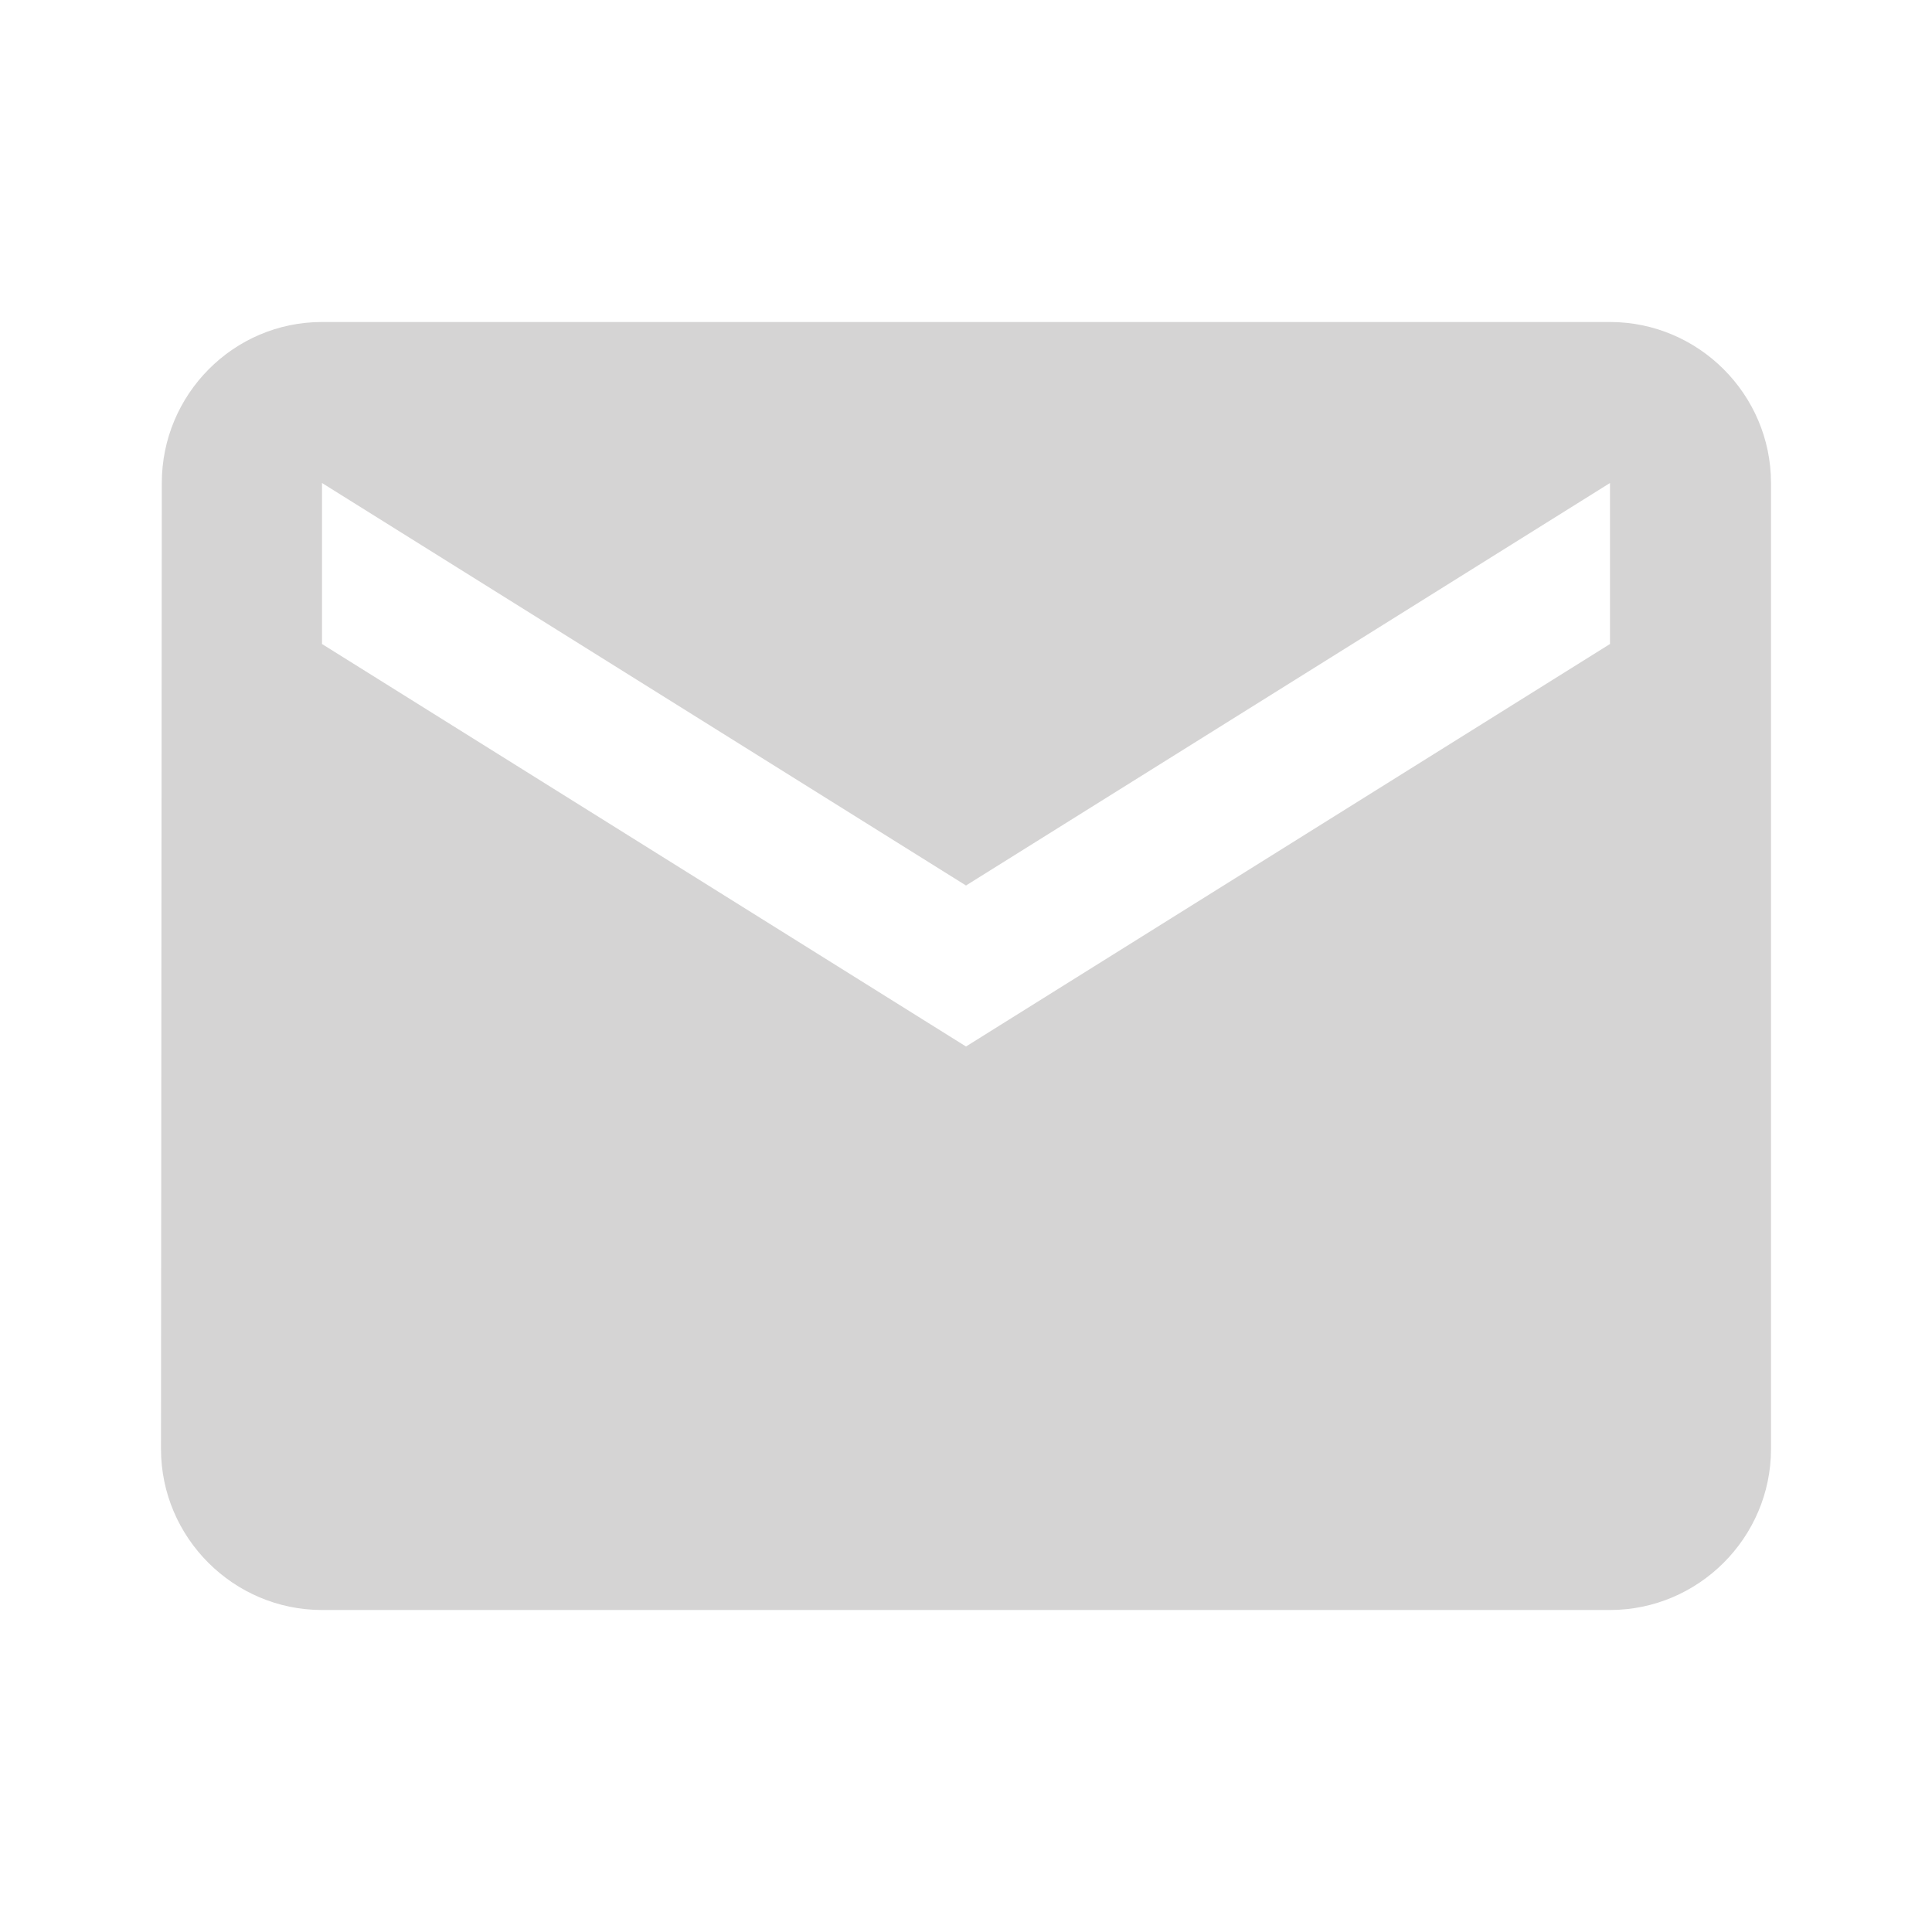
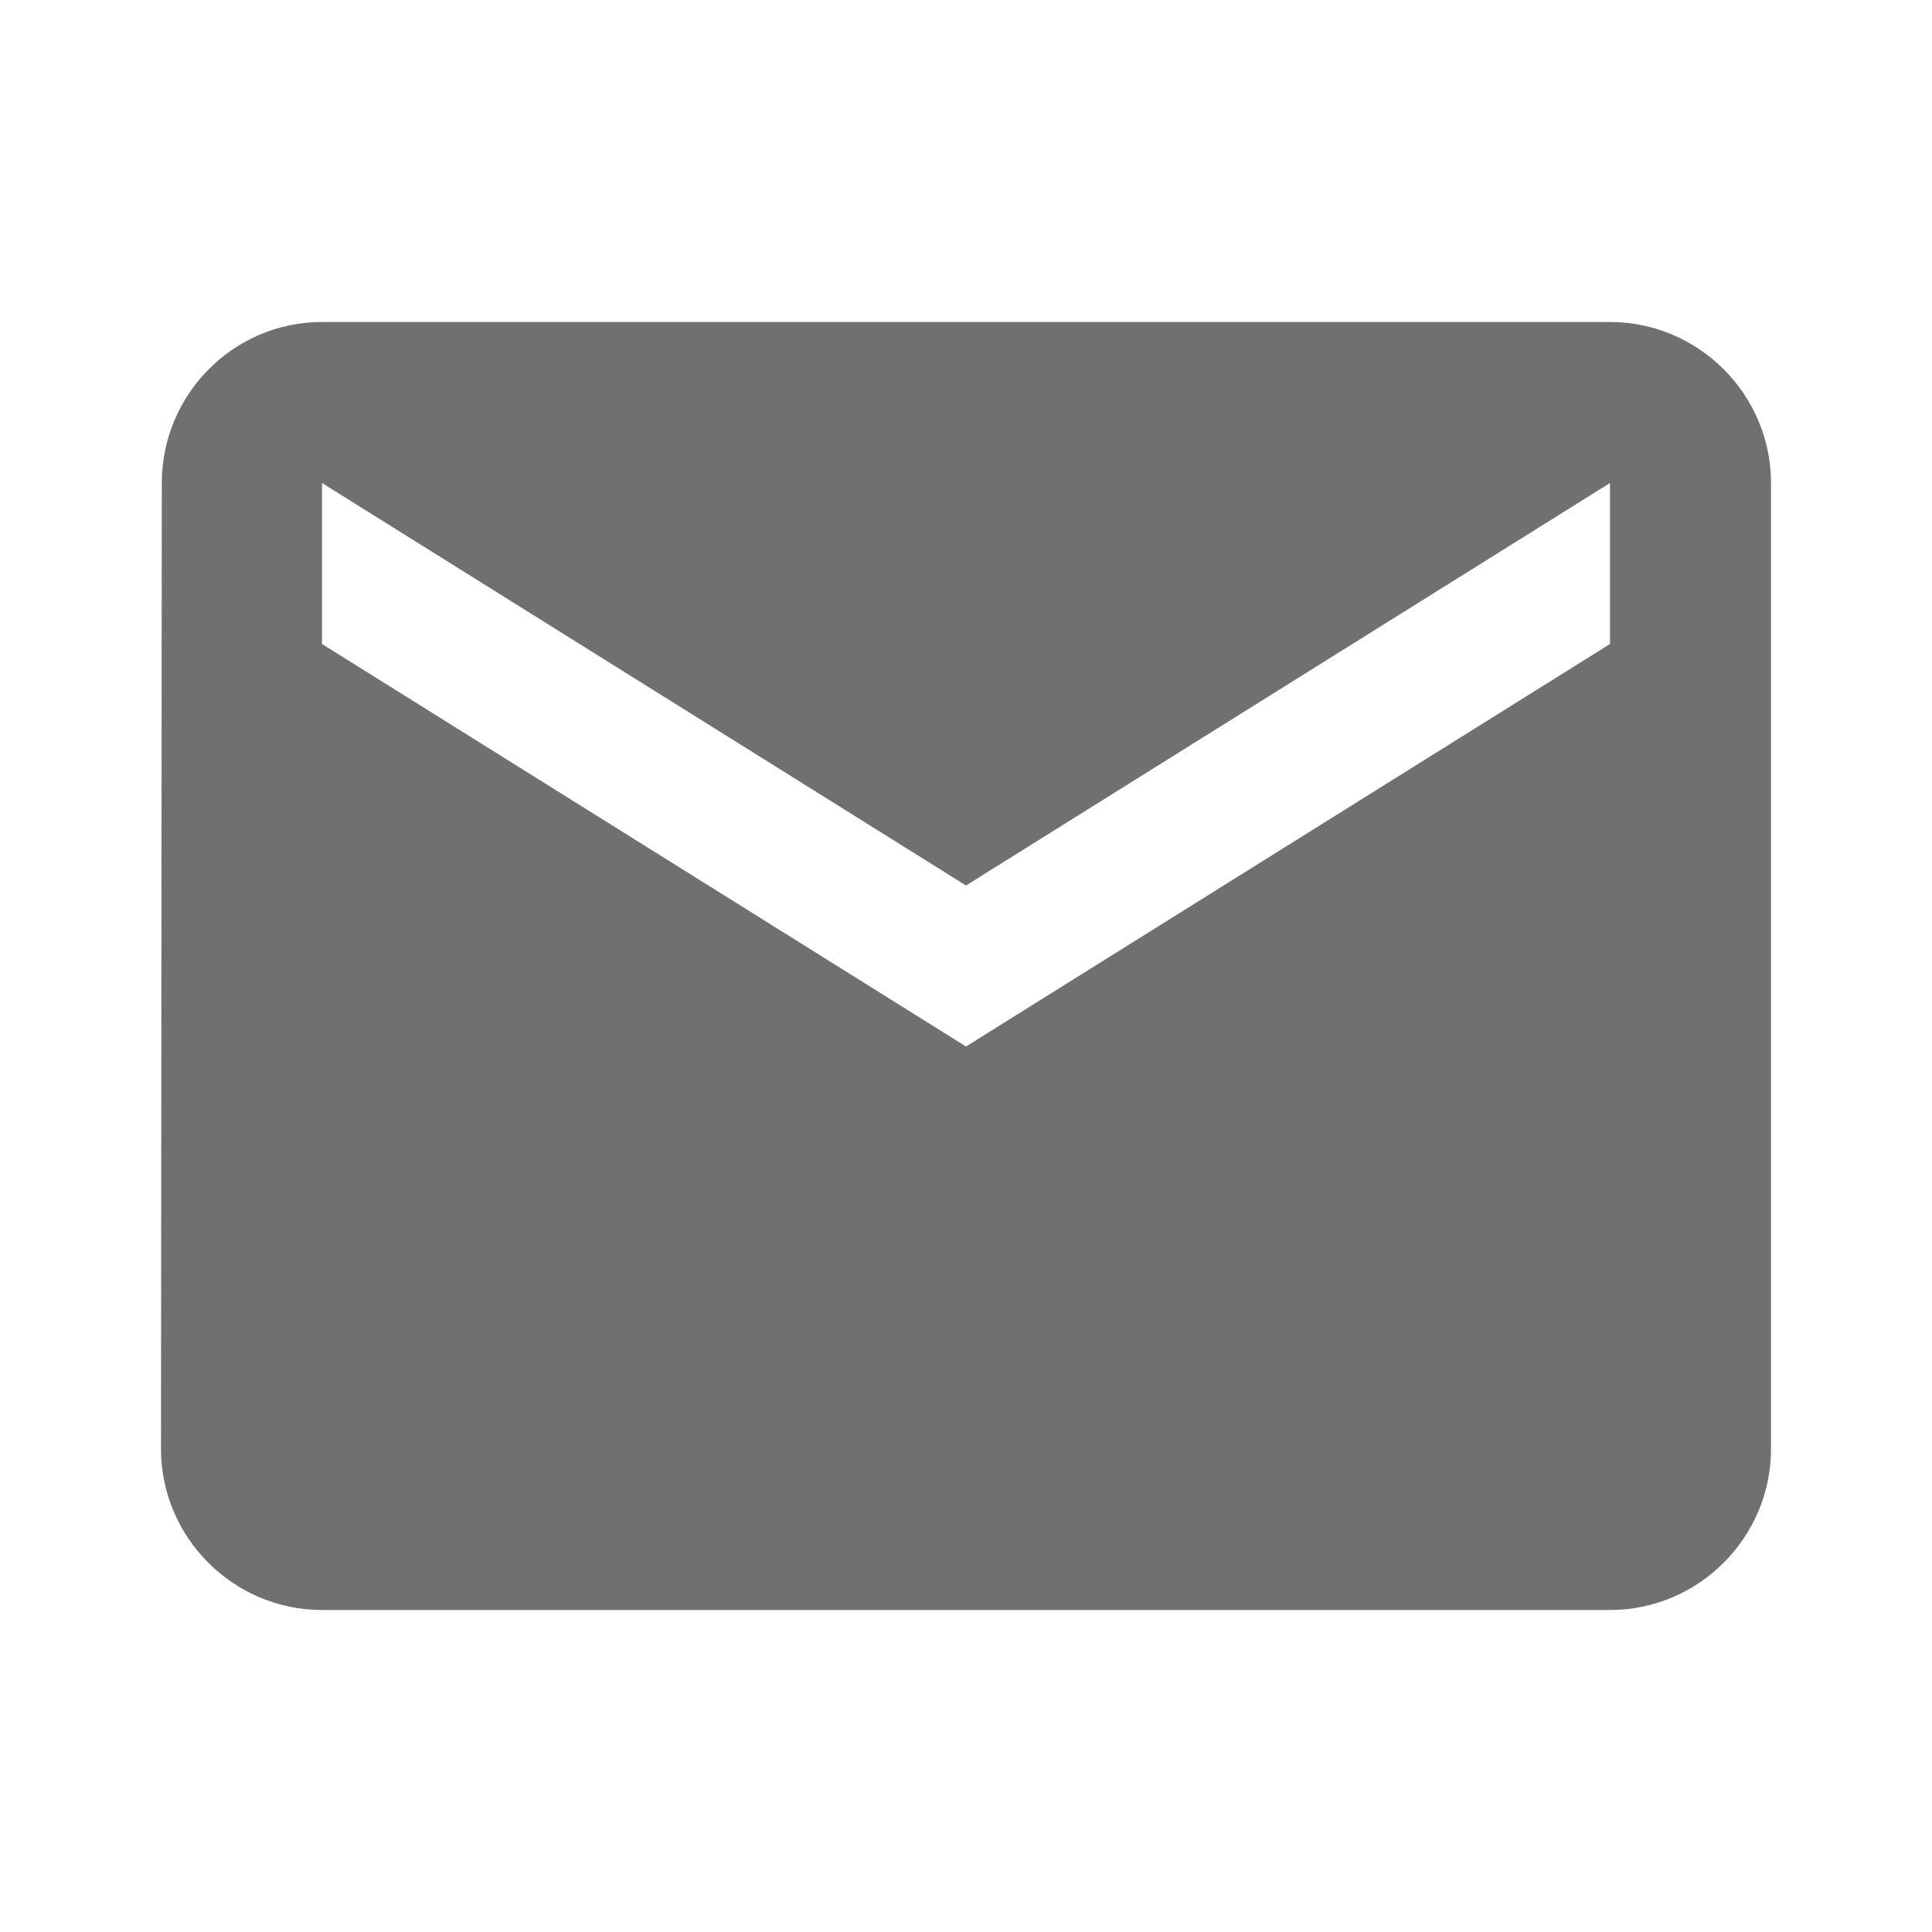
<svg xmlns="http://www.w3.org/2000/svg" version="1.1" id="Layer_1" x="0px" y="0px" width="24px" height="24px" viewBox="0 0 24 24" enable-background="new 0 0 24 24" xml:space="preserve">
-   <path fill="#D5D4D4" d="M20,4H4C2.9,4,2.01,4.9,2.01,6L2,18c0,1.1,0.9,2,2,2h16c1.1,0,2-0.9,2-2V6C22,4.9,21.1,4,20,4z M20,8l-8,5  L4,8V6l8,5l8-5V8z" />
+   <path fill="#707070" d="M20,4H4C2.9,4,2.01,4.9,2.01,6L2,18c0,1.1,0.9,2,2,2h16c1.1,0,2-0.9,2-2V6C22,4.9,21.1,4,20,4z M20,8l-8,5  L4,8V6l8,5l8-5V8z" />
  <path fill="none" d="M0,0h24v24H0V0z" />
</svg>
